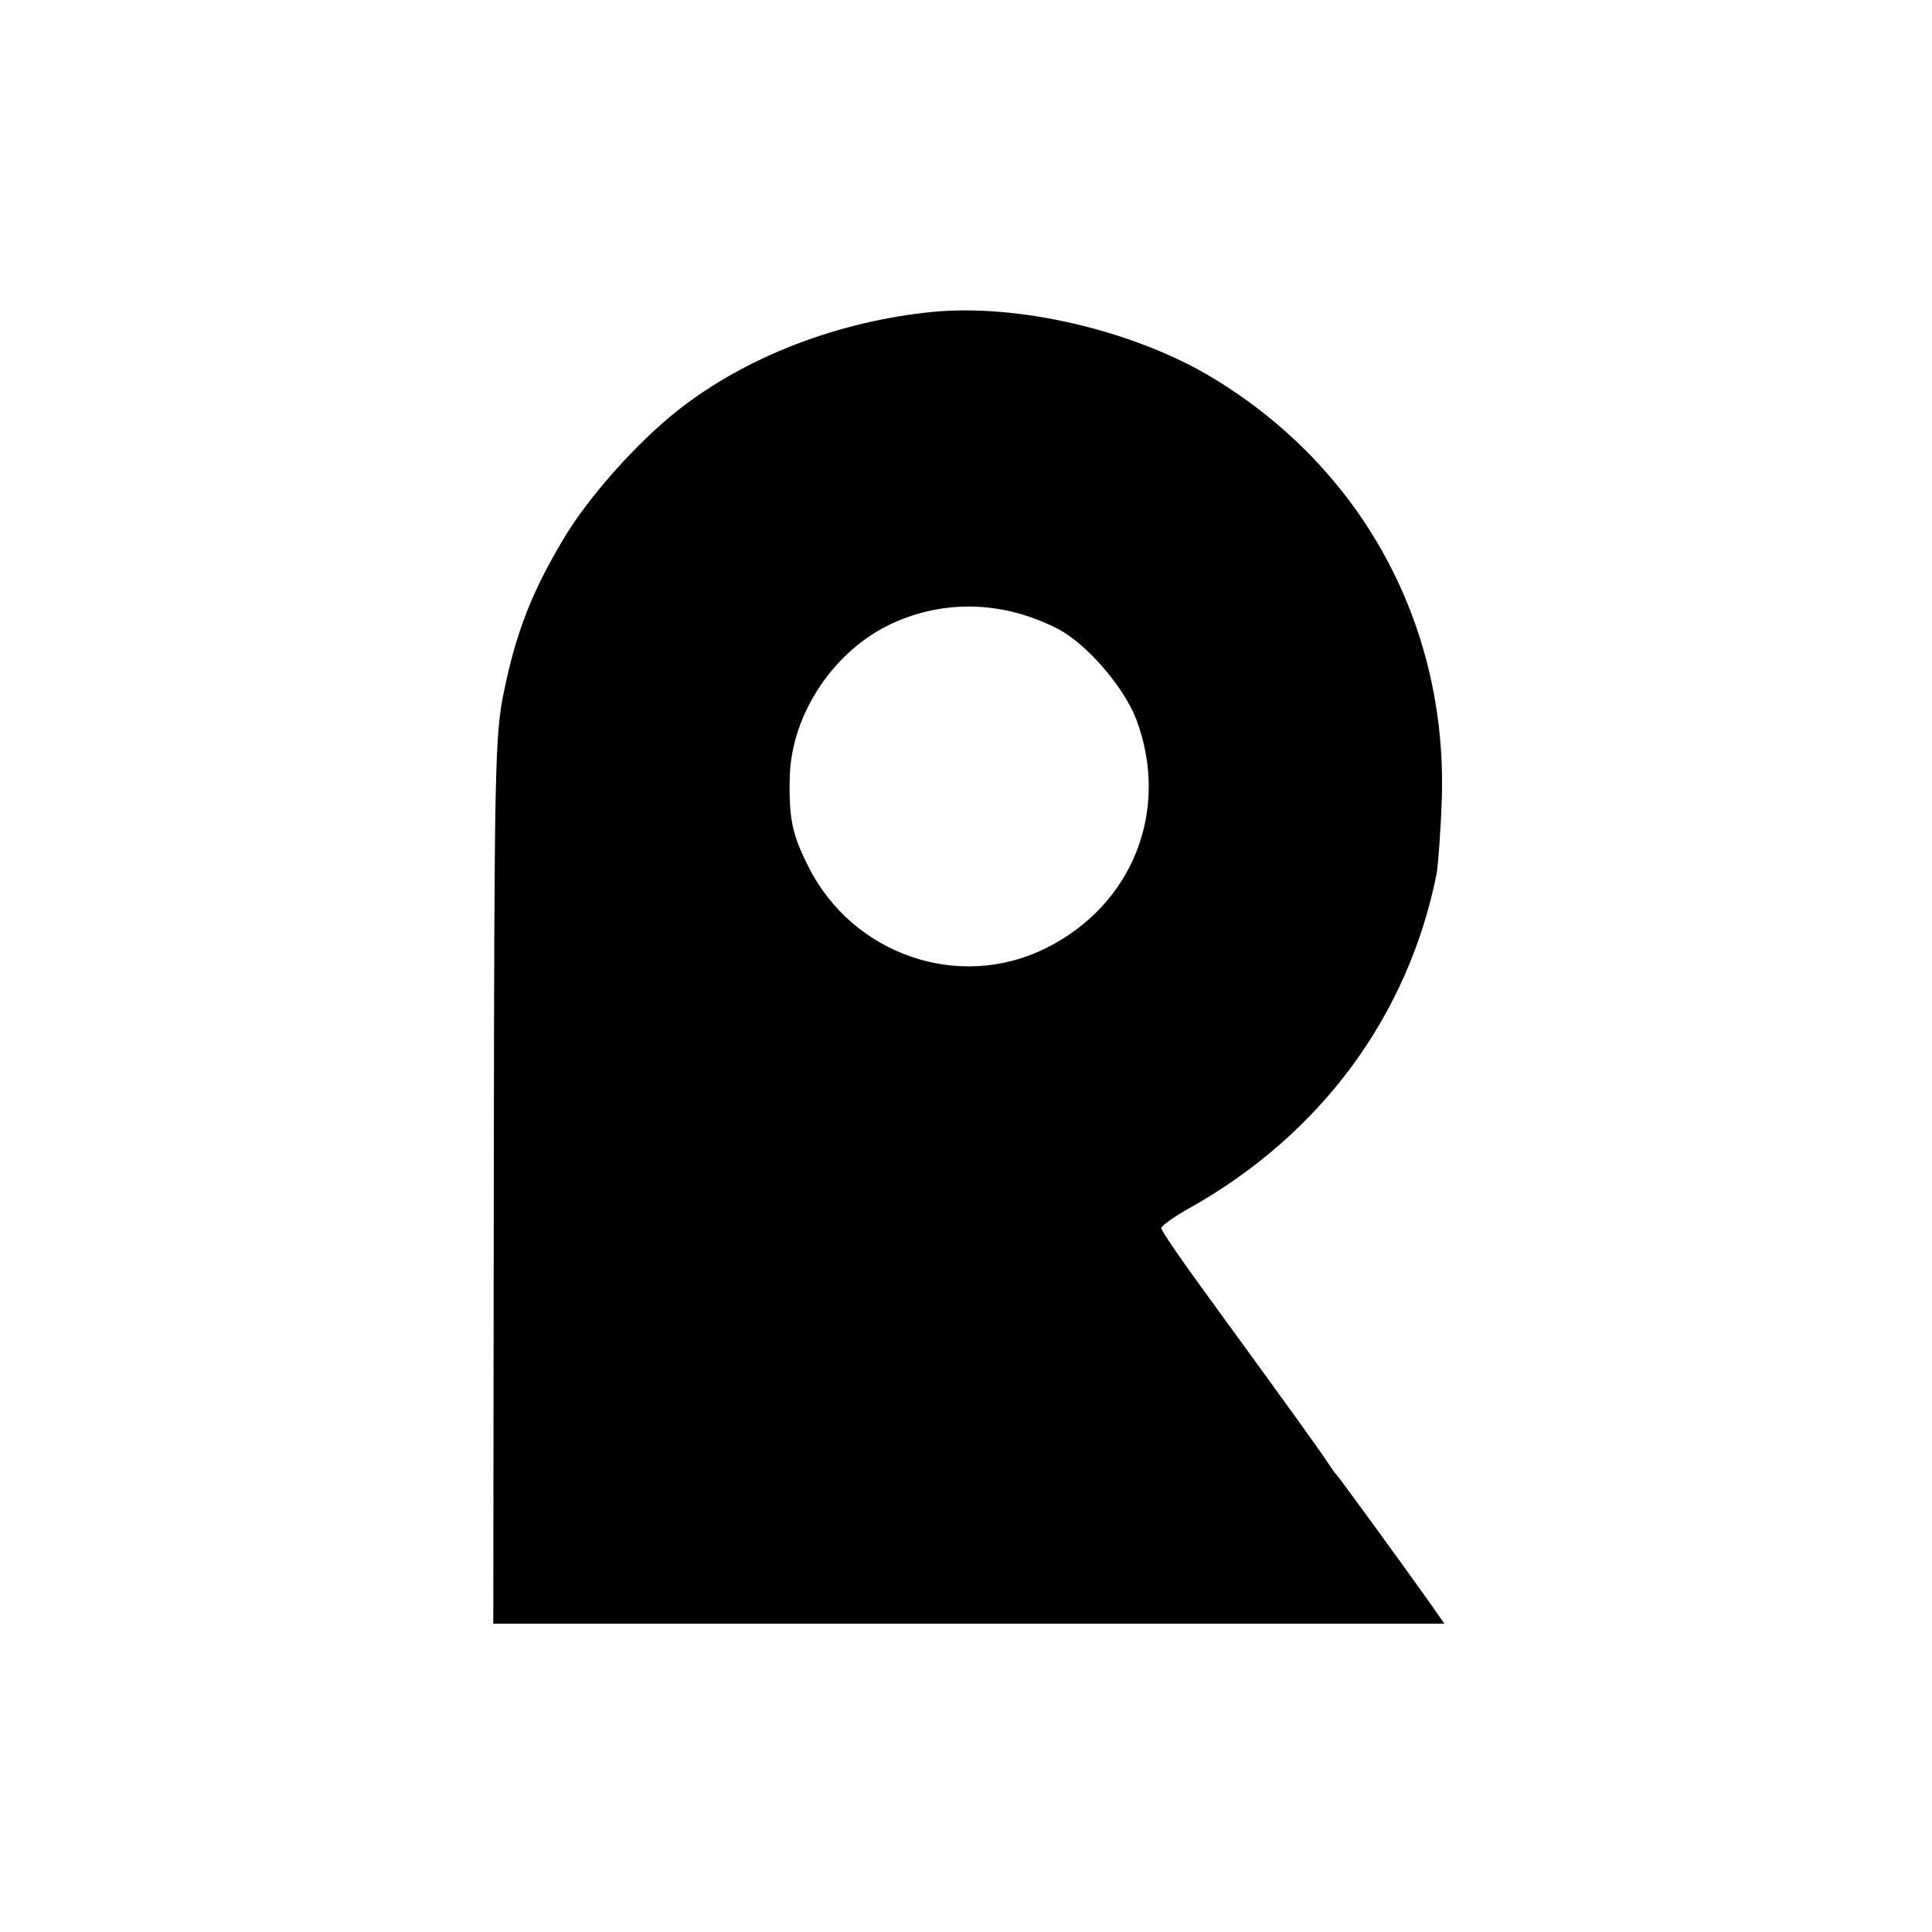
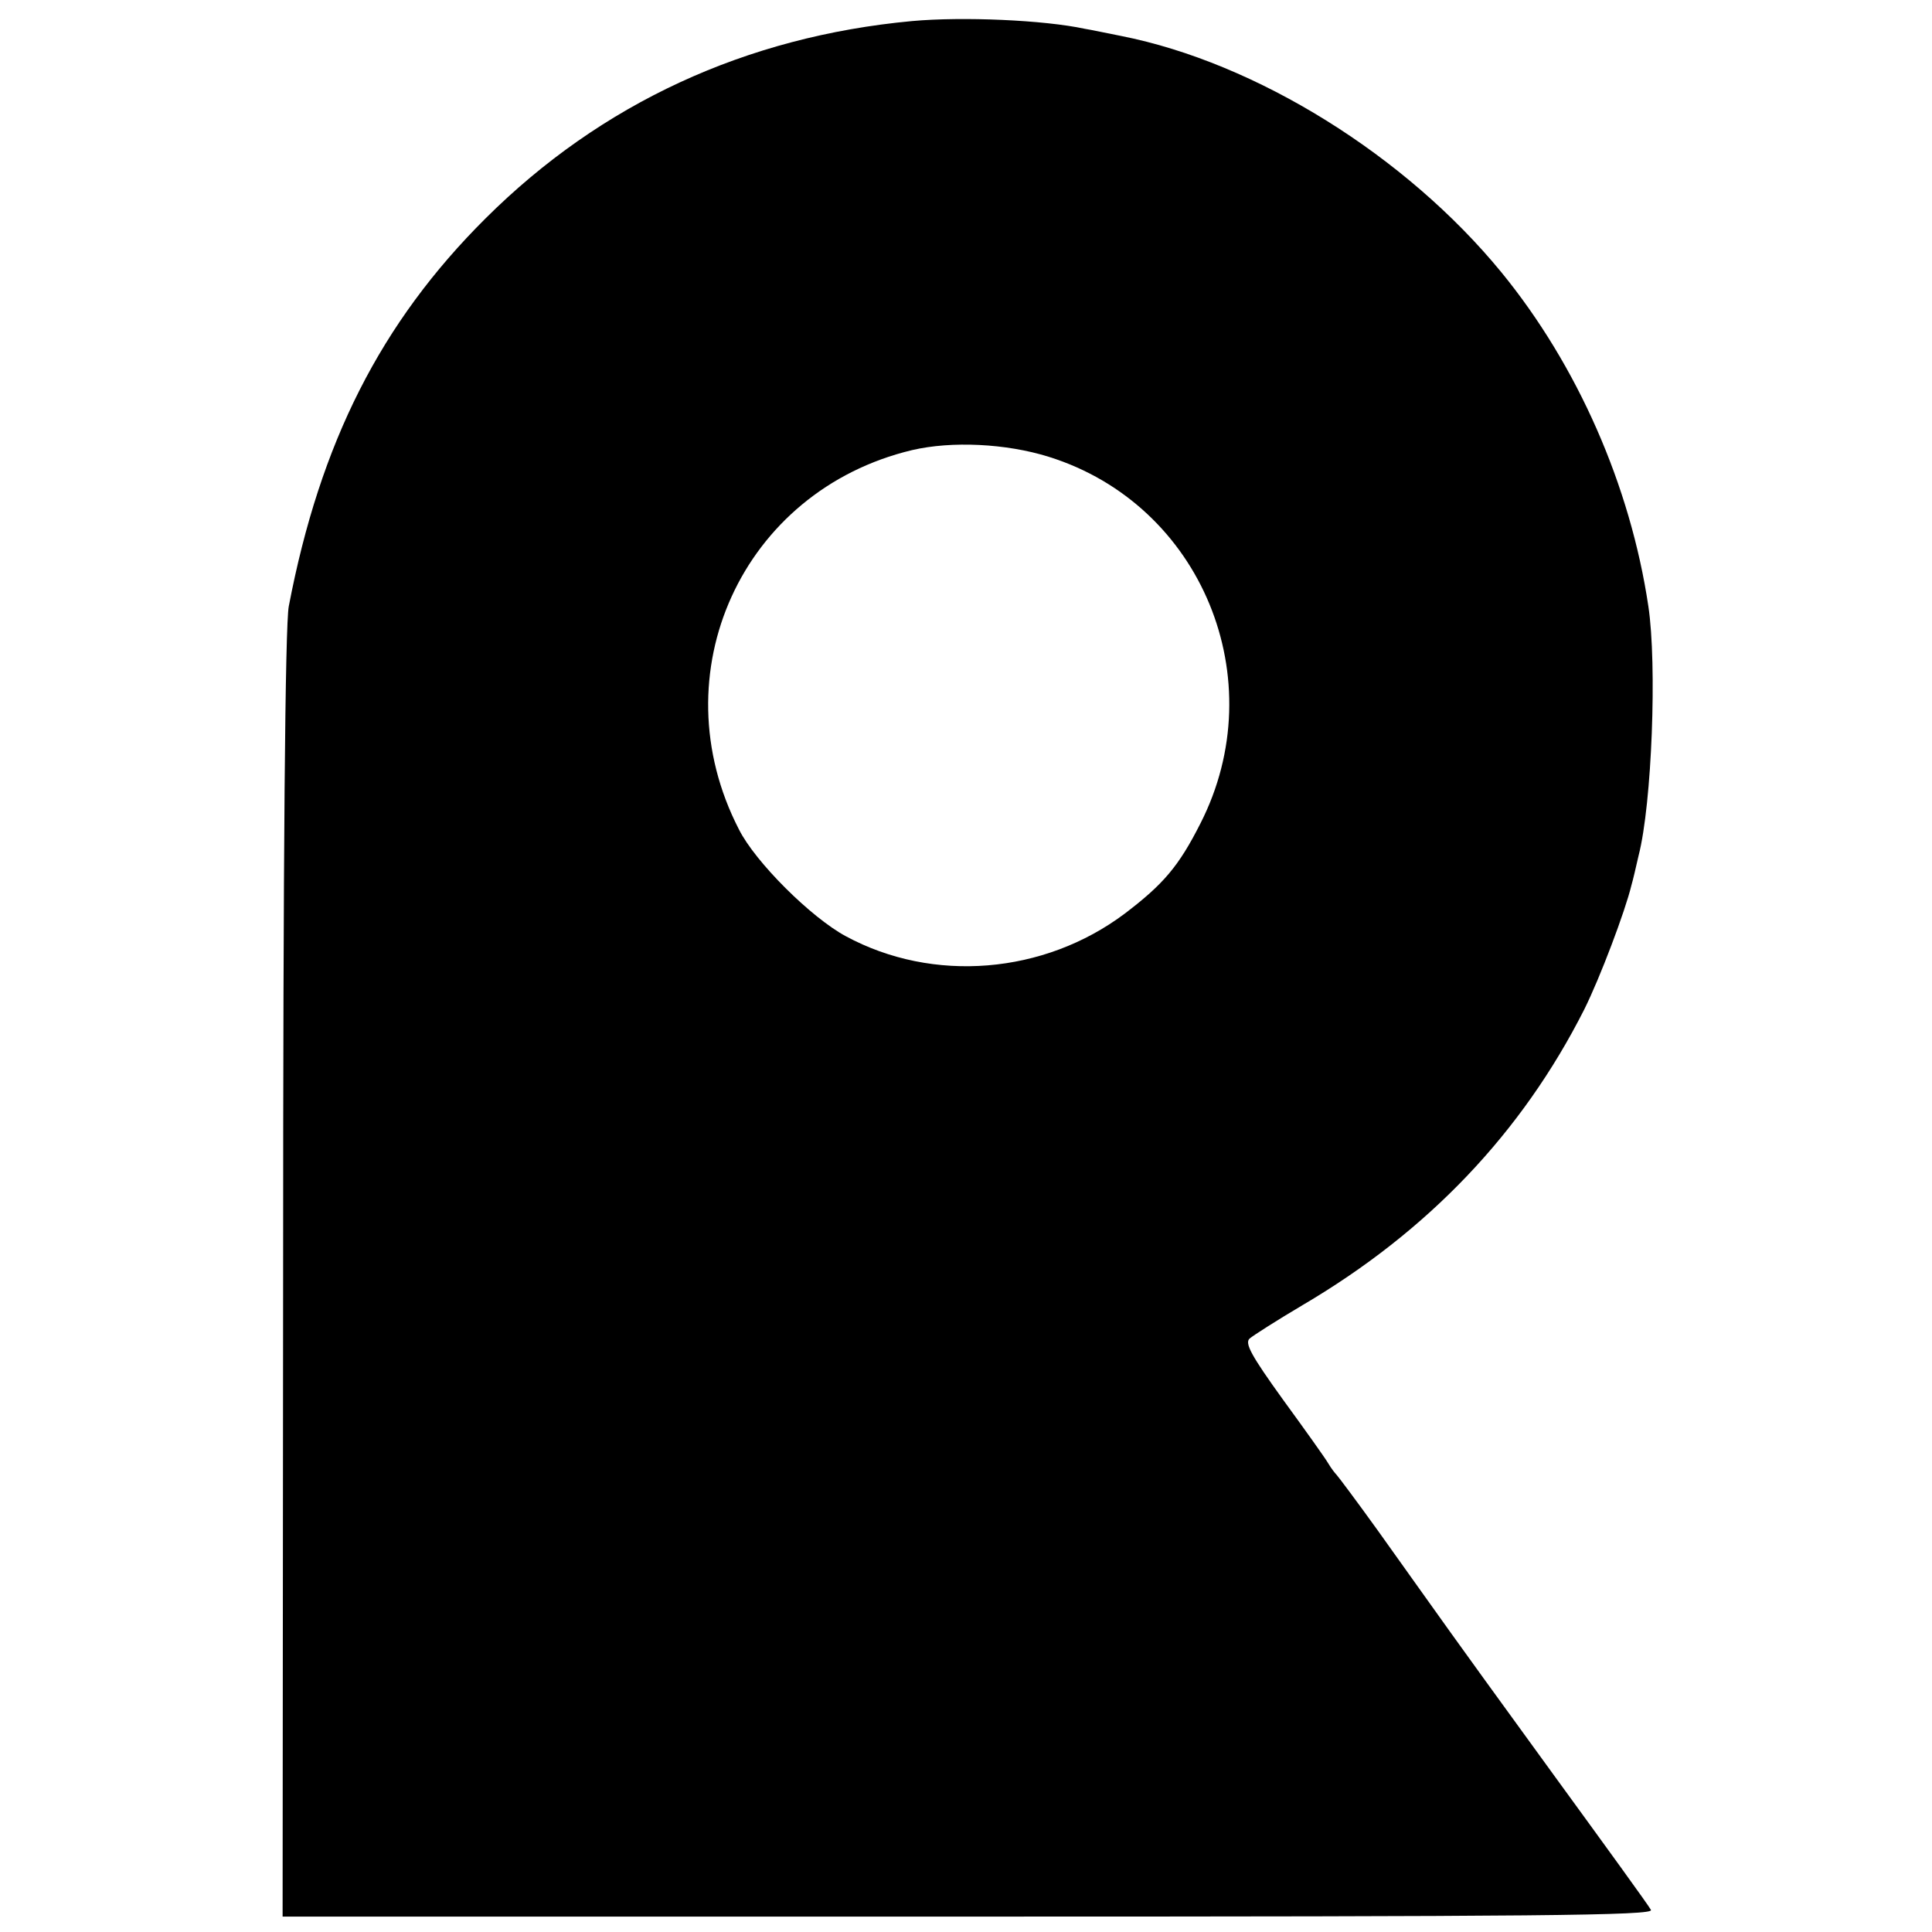
<svg xmlns="http://www.w3.org/2000/svg" version="1" width="501.333" height="501.333" viewBox="0 0 376 376">
-   <path d="M181.5 60.7c-18.3 1.8-36.3 8.7-49.5 19.1-7.9 6.2-17.5 16.9-22.4 25.2-6.1 10.2-9.2 18.2-11.5 29.5-1.8 8.4-1.9 15-2 95.2L96 316h185.1l-3-4.3c-6.7-9.4-17.5-24.2-18-24.7-.3-.3-1-1.3-1.6-2.2-1-1.6-5.7-8.2-24.2-33.6-4.6-6.3-8.3-11.7-8.3-12.2 0-.4 2.6-2.3 5.7-4 25.4-14.3 42.4-37.4 47.9-65 .3-1.9.8-8.5 1-14.5 1.1-34.2-15.8-65-45.5-82.5-15.1-8.8-37-13.9-53.6-12.3zm24.4 61.7c5.6 2.9 12.8 11.3 15.2 17.5 6.7 17.7-.6 36.3-17.7 44.7-16.8 8.3-37.4 1.2-46-15.8-3.2-6.3-3.9-9.4-3.7-17.6.3-12.2 8.6-24.7 20-29.9 10.3-4.7 21.7-4.3 32.2 1.1z" />
+   <path d="M177.5 4.1c-32.3 3-60.5 16-83 38.4C74.1 62.8 62.3 86.1 56.2 118c-.7 3.6-1.1 47.9-1.1 130.2L55 373h133.5c110.8 0 133.5-.2 132.8-1.3-.4-.8-8.9-12.5-18.8-26.1-9.9-13.6-19-26.2-20.2-27.9-5.3-7.4-7.2-10.1-14.2-19.9-4.1-5.7-7.7-10.5-8-10.8-.3-.3-1-1.2-1.6-2.2-.5-.9-4.5-6.5-8.8-12.4-6.2-8.6-7.5-11-6.5-11.9.7-.6 5.4-3.6 10.3-6.5 24.5-14.4 42.7-33.6 54.8-57.5 3.1-6.2 8-19.2 9.2-24.2.3-1 .9-3.6 1.4-5.8 2.6-10.1 3.6-37.2 1.9-48.5-3.5-23.5-13.8-46.9-28.6-65-18.6-22.7-47.7-40.8-74-46-2.6-.5-5.8-1.2-7.1-1.4-7.9-1.7-23.7-2.4-33.6-1.5zm26.6 84.8c29.8 9.3 43.8 43.4 29.5 71.4-4.2 8.3-7.2 11.8-14.7 17.5-15.7 11.8-37.3 13.6-54.3 4.4-6.7-3.6-17.6-14.4-20.8-20.8-15.6-30.3.6-65.9 33.7-73.8 7.7-1.8 18.3-1.3 26.6 1.3z" />
</svg>
